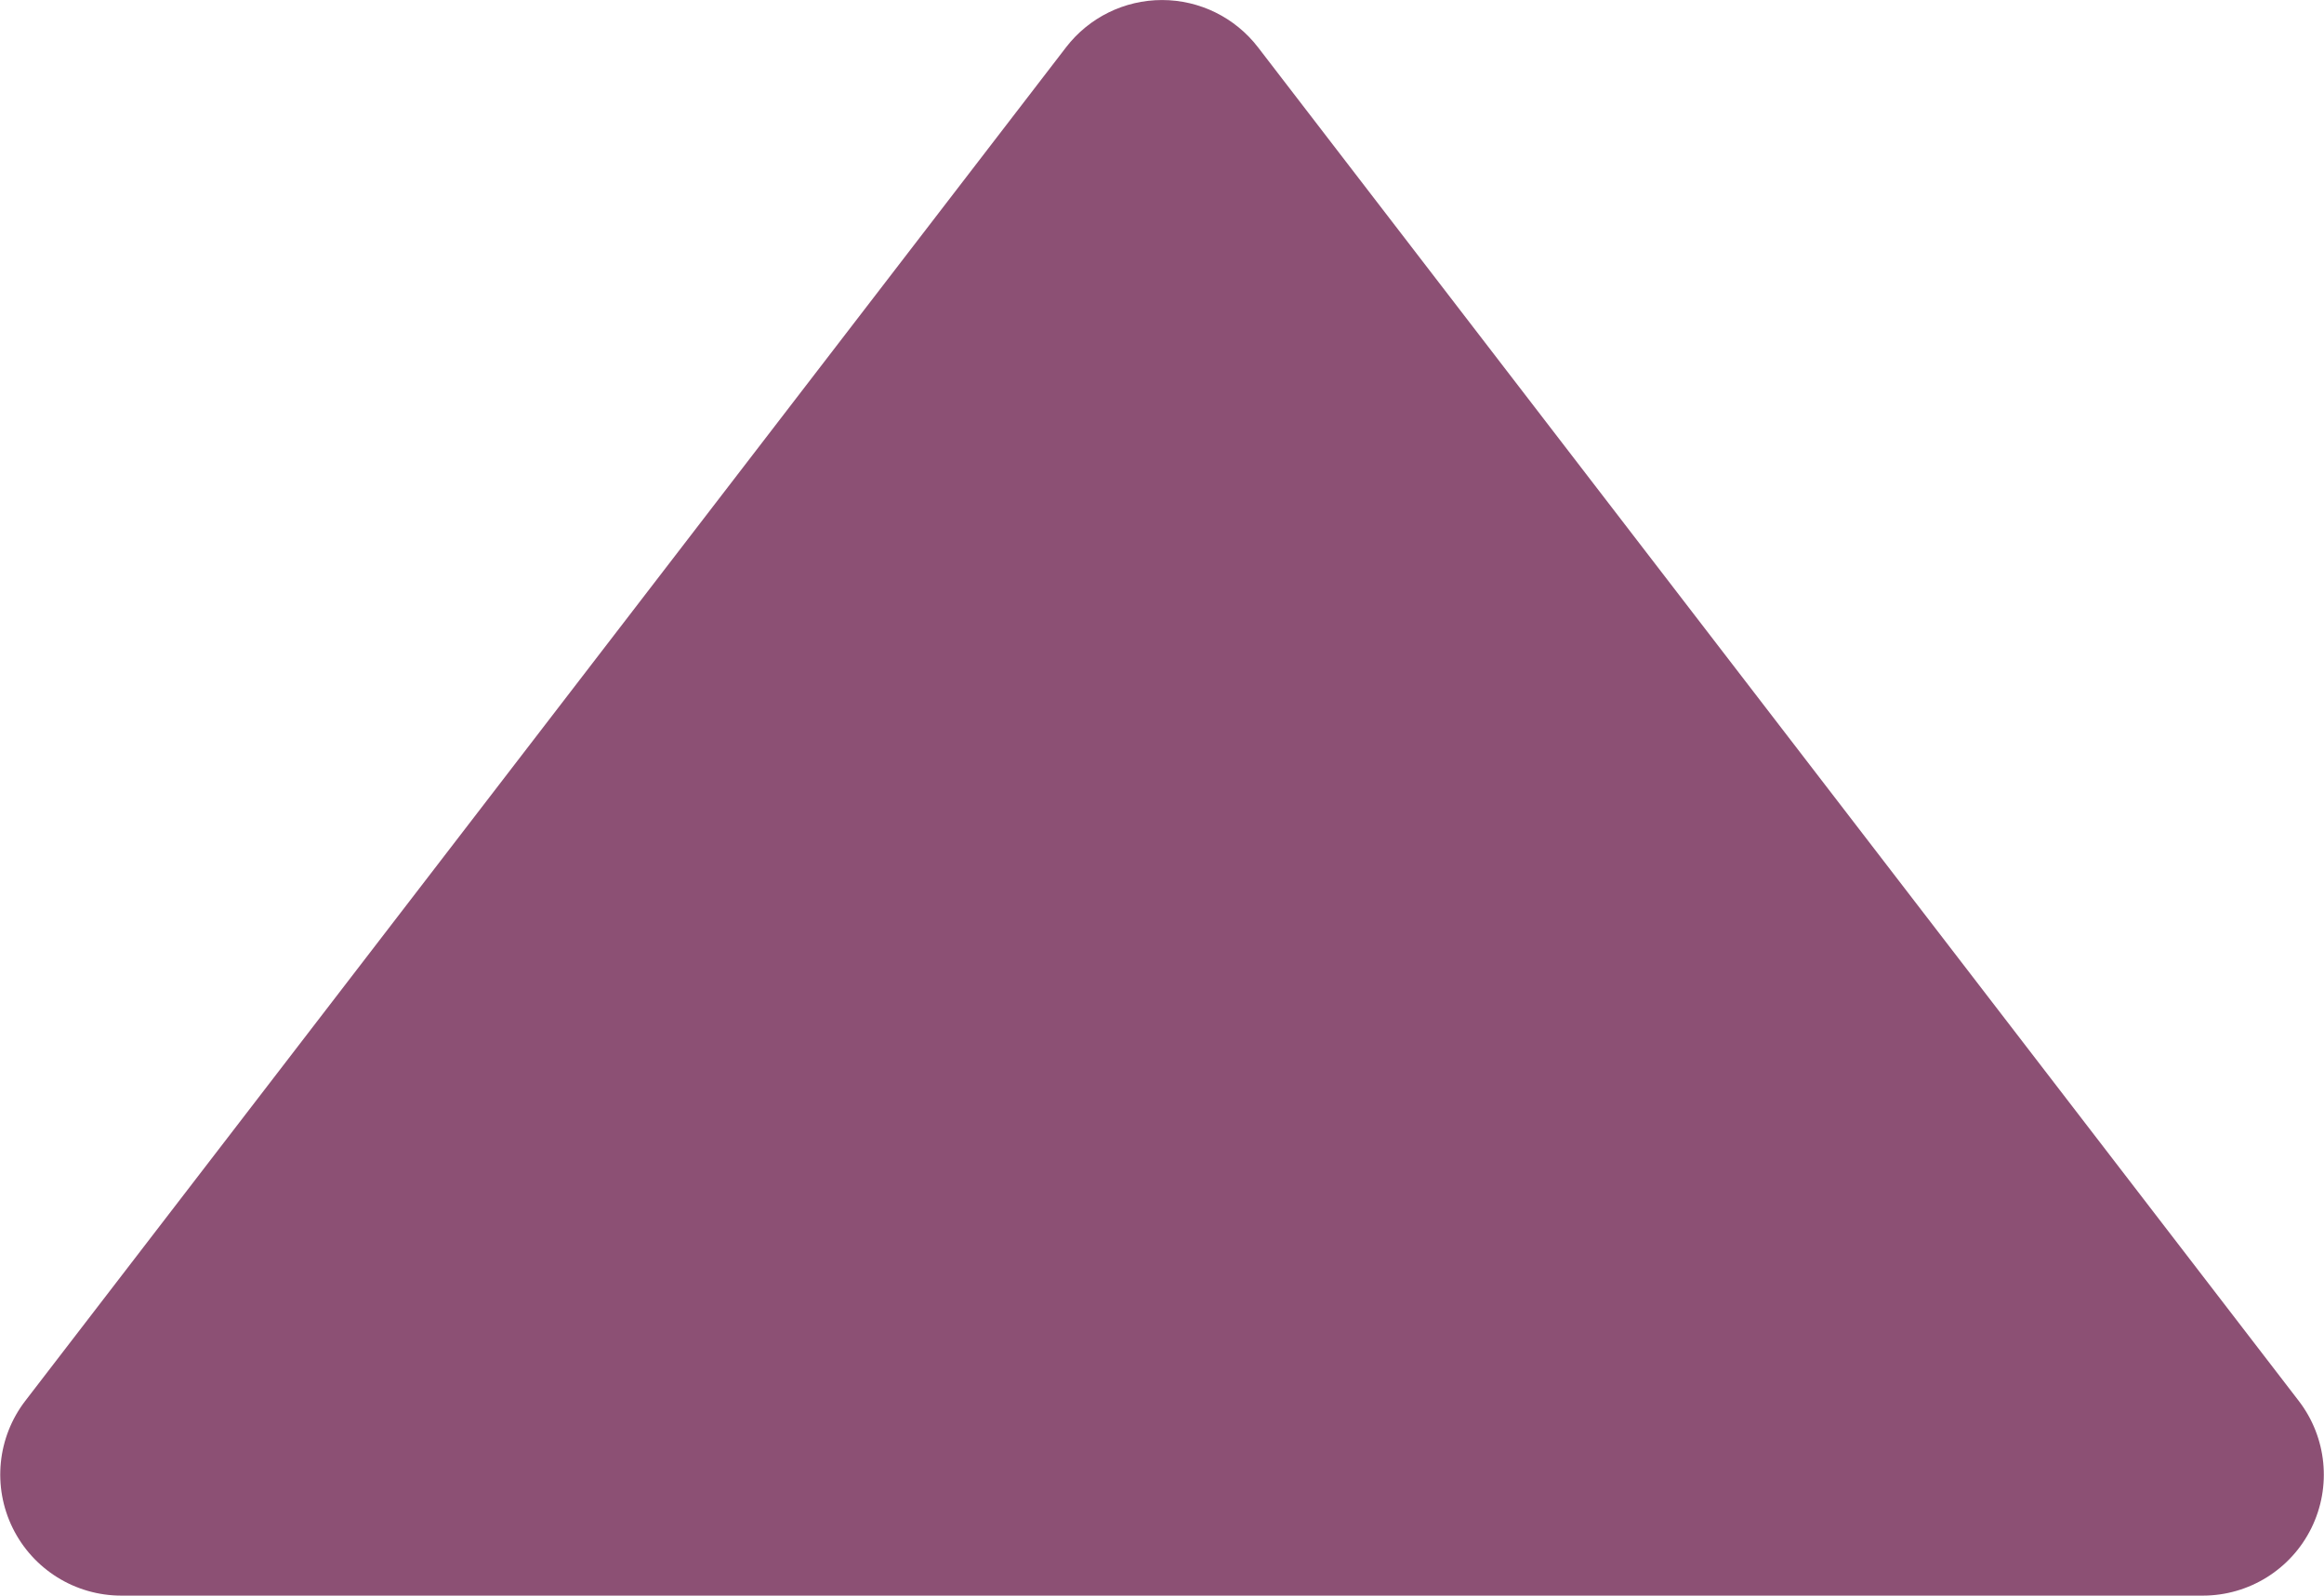
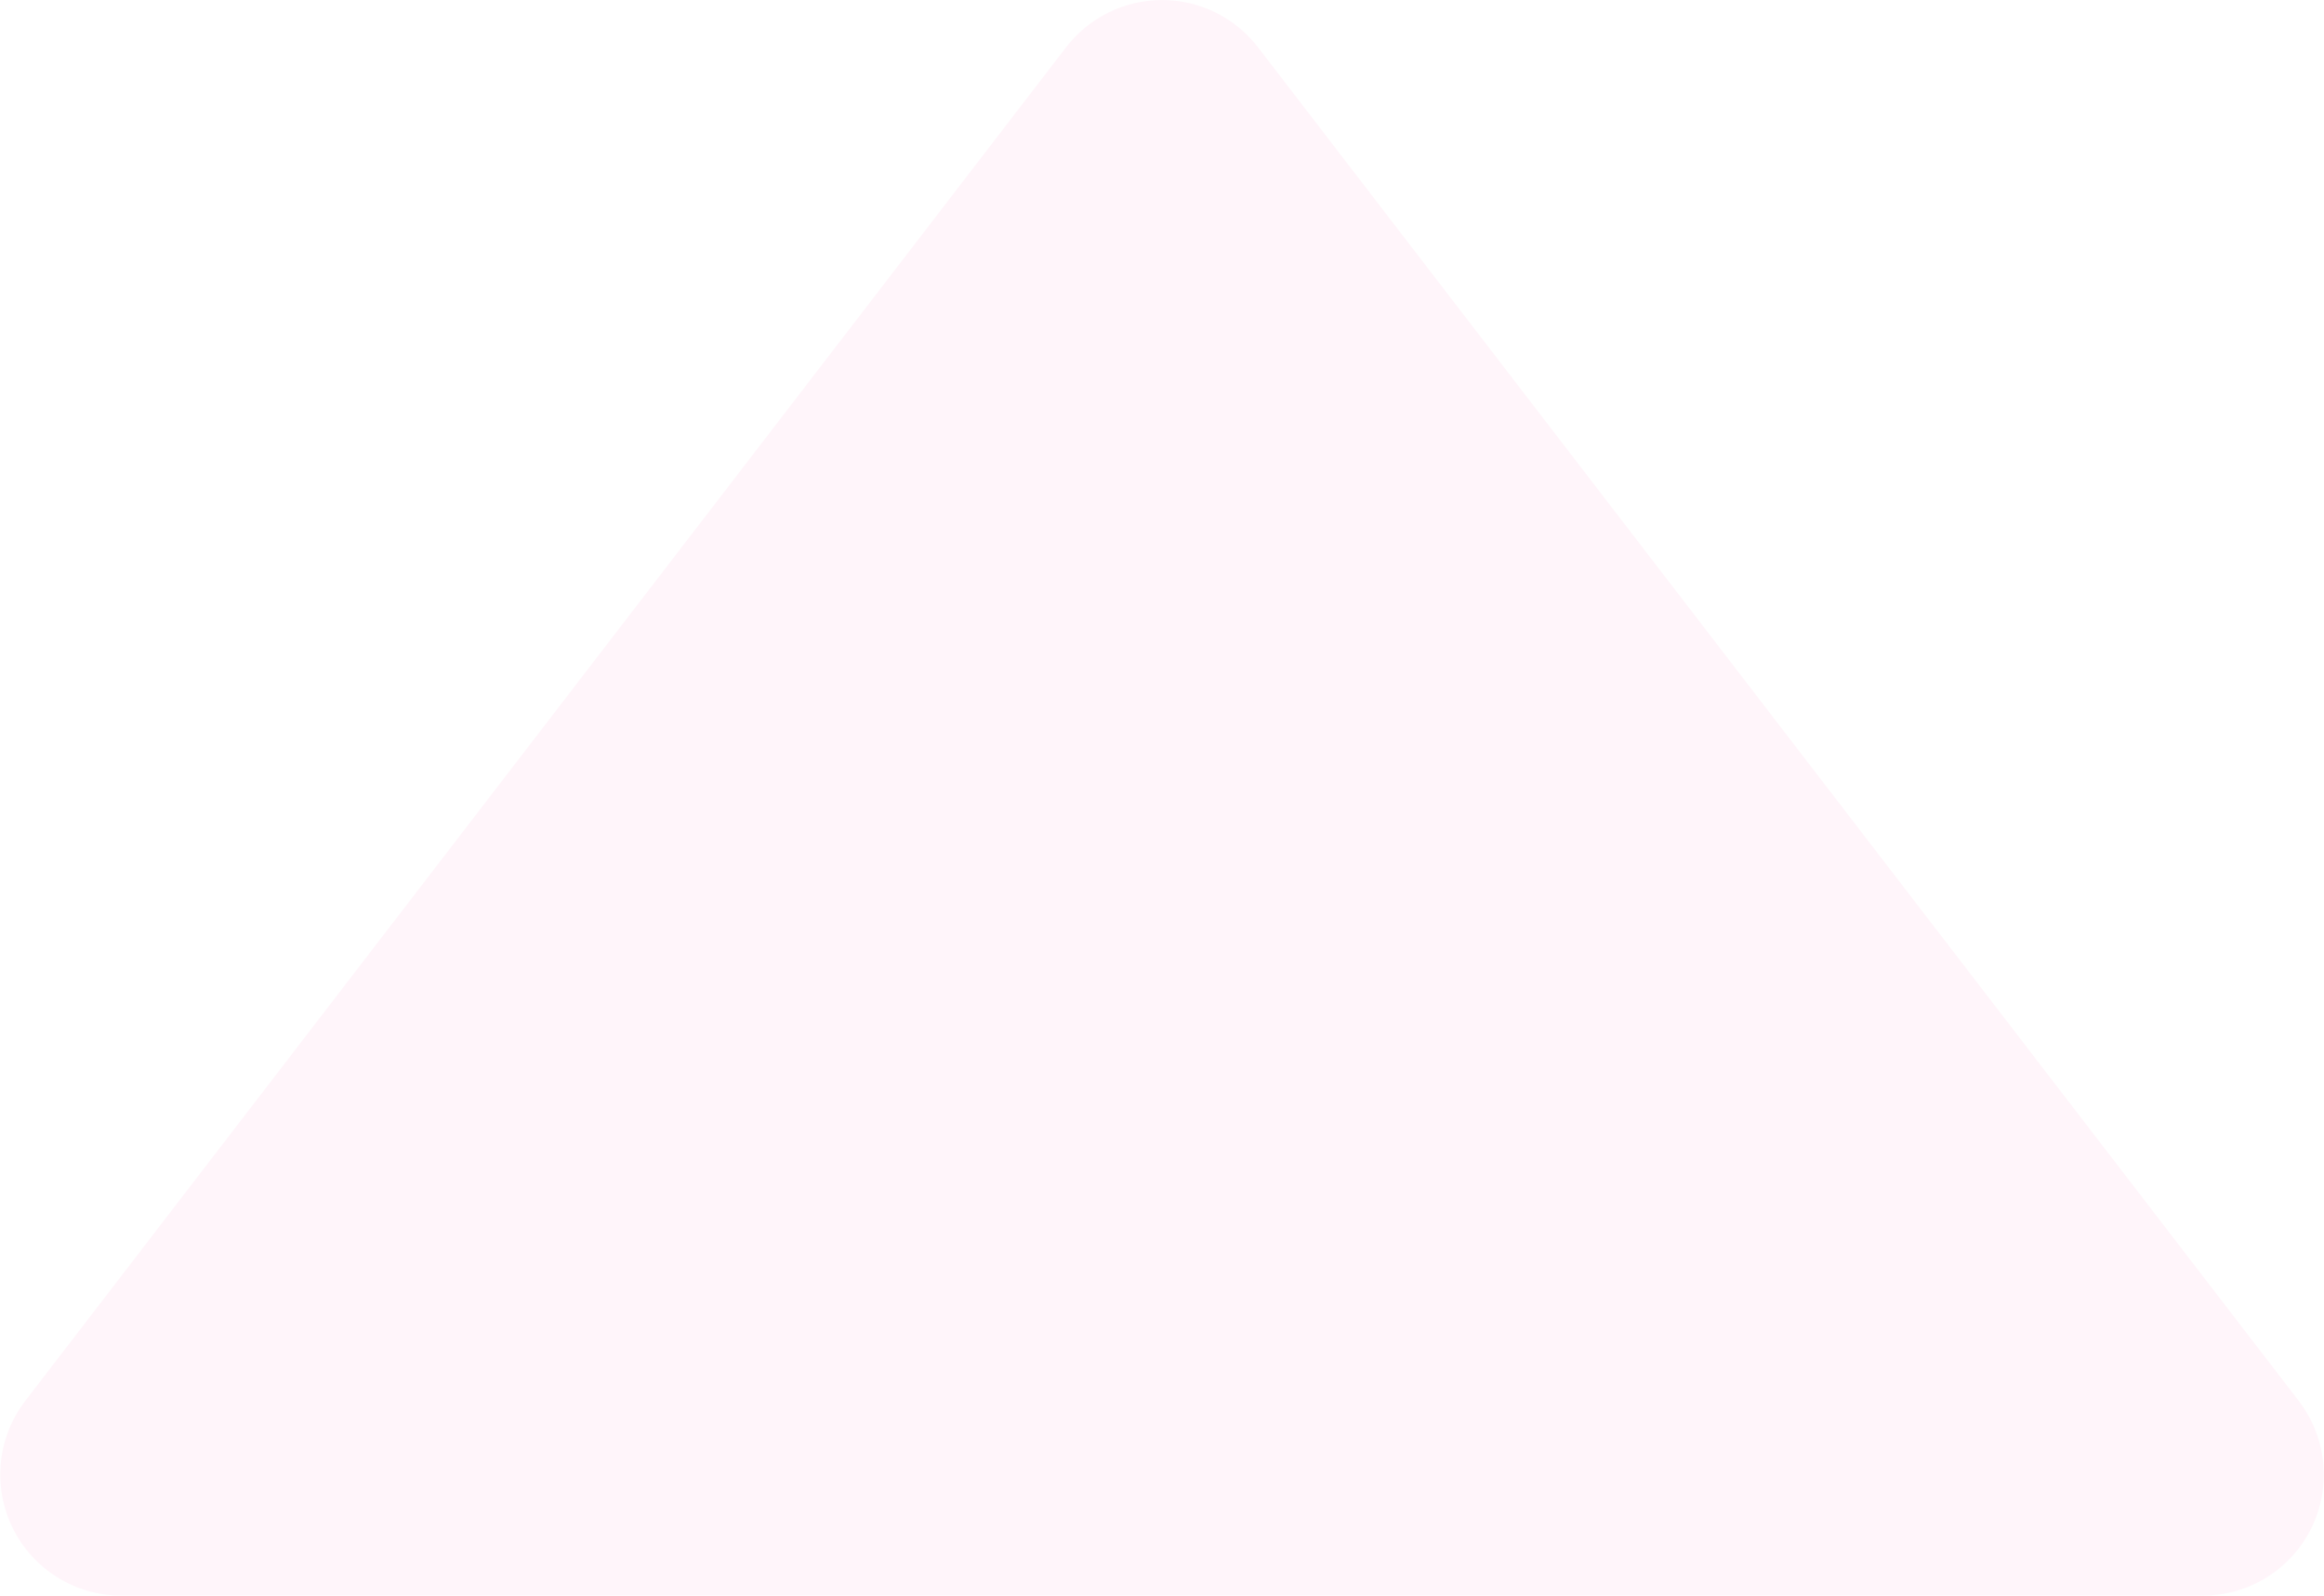
<svg xmlns="http://www.w3.org/2000/svg" viewBox="0 0 335.36 230.27">
  <defs>
-     <style>.cls-1{fill:#8c5074;}</style>
+     <style>.cls-1{fill:#FFF5FA;}</style>
  </defs>
  <g id="Layer_2" data-name="Layer 2">
    <g id="Layer_1-2" data-name="Layer 1">
      <path class="cls-1" d="M153.84,6.82,3.65,202.16A17.47,17.47,0,0,0,17.5,230.27H317.87a17.46,17.46,0,0,0,13.84-28.11L181.53,6.82A17.47,17.47,0,0,0,153.84,6.82Z" />
    </g>
  </g>
</svg>
